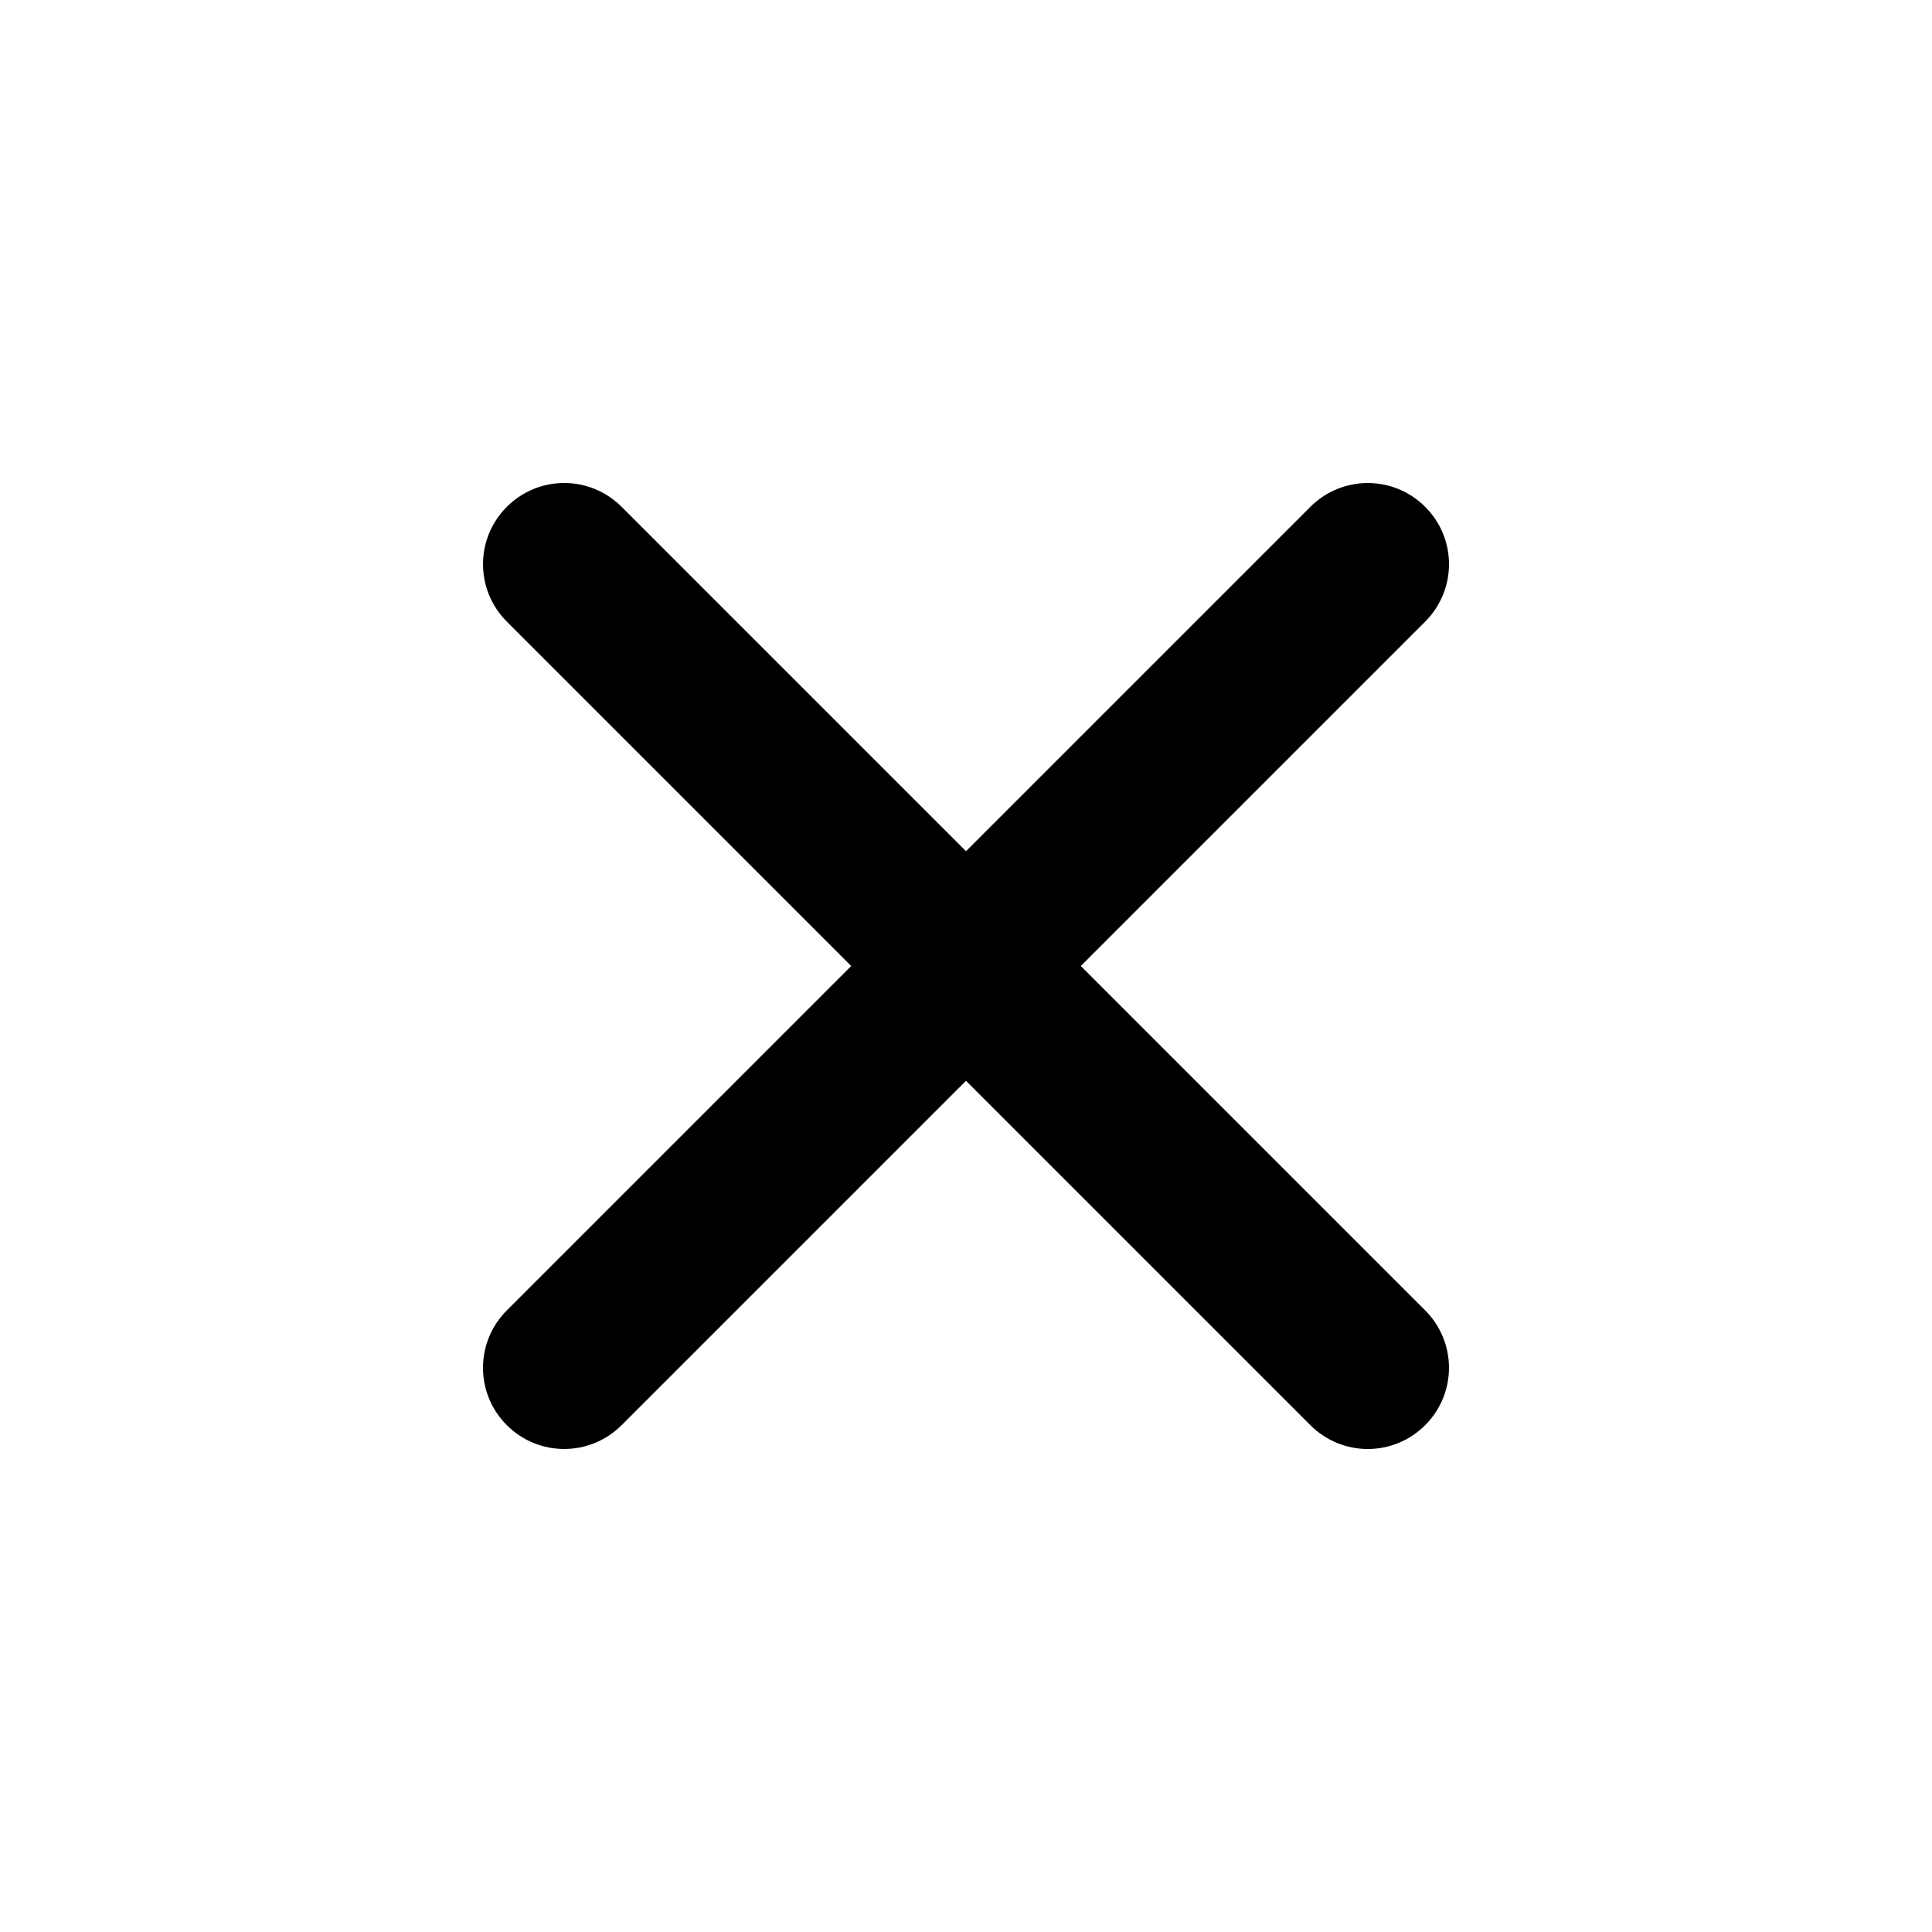
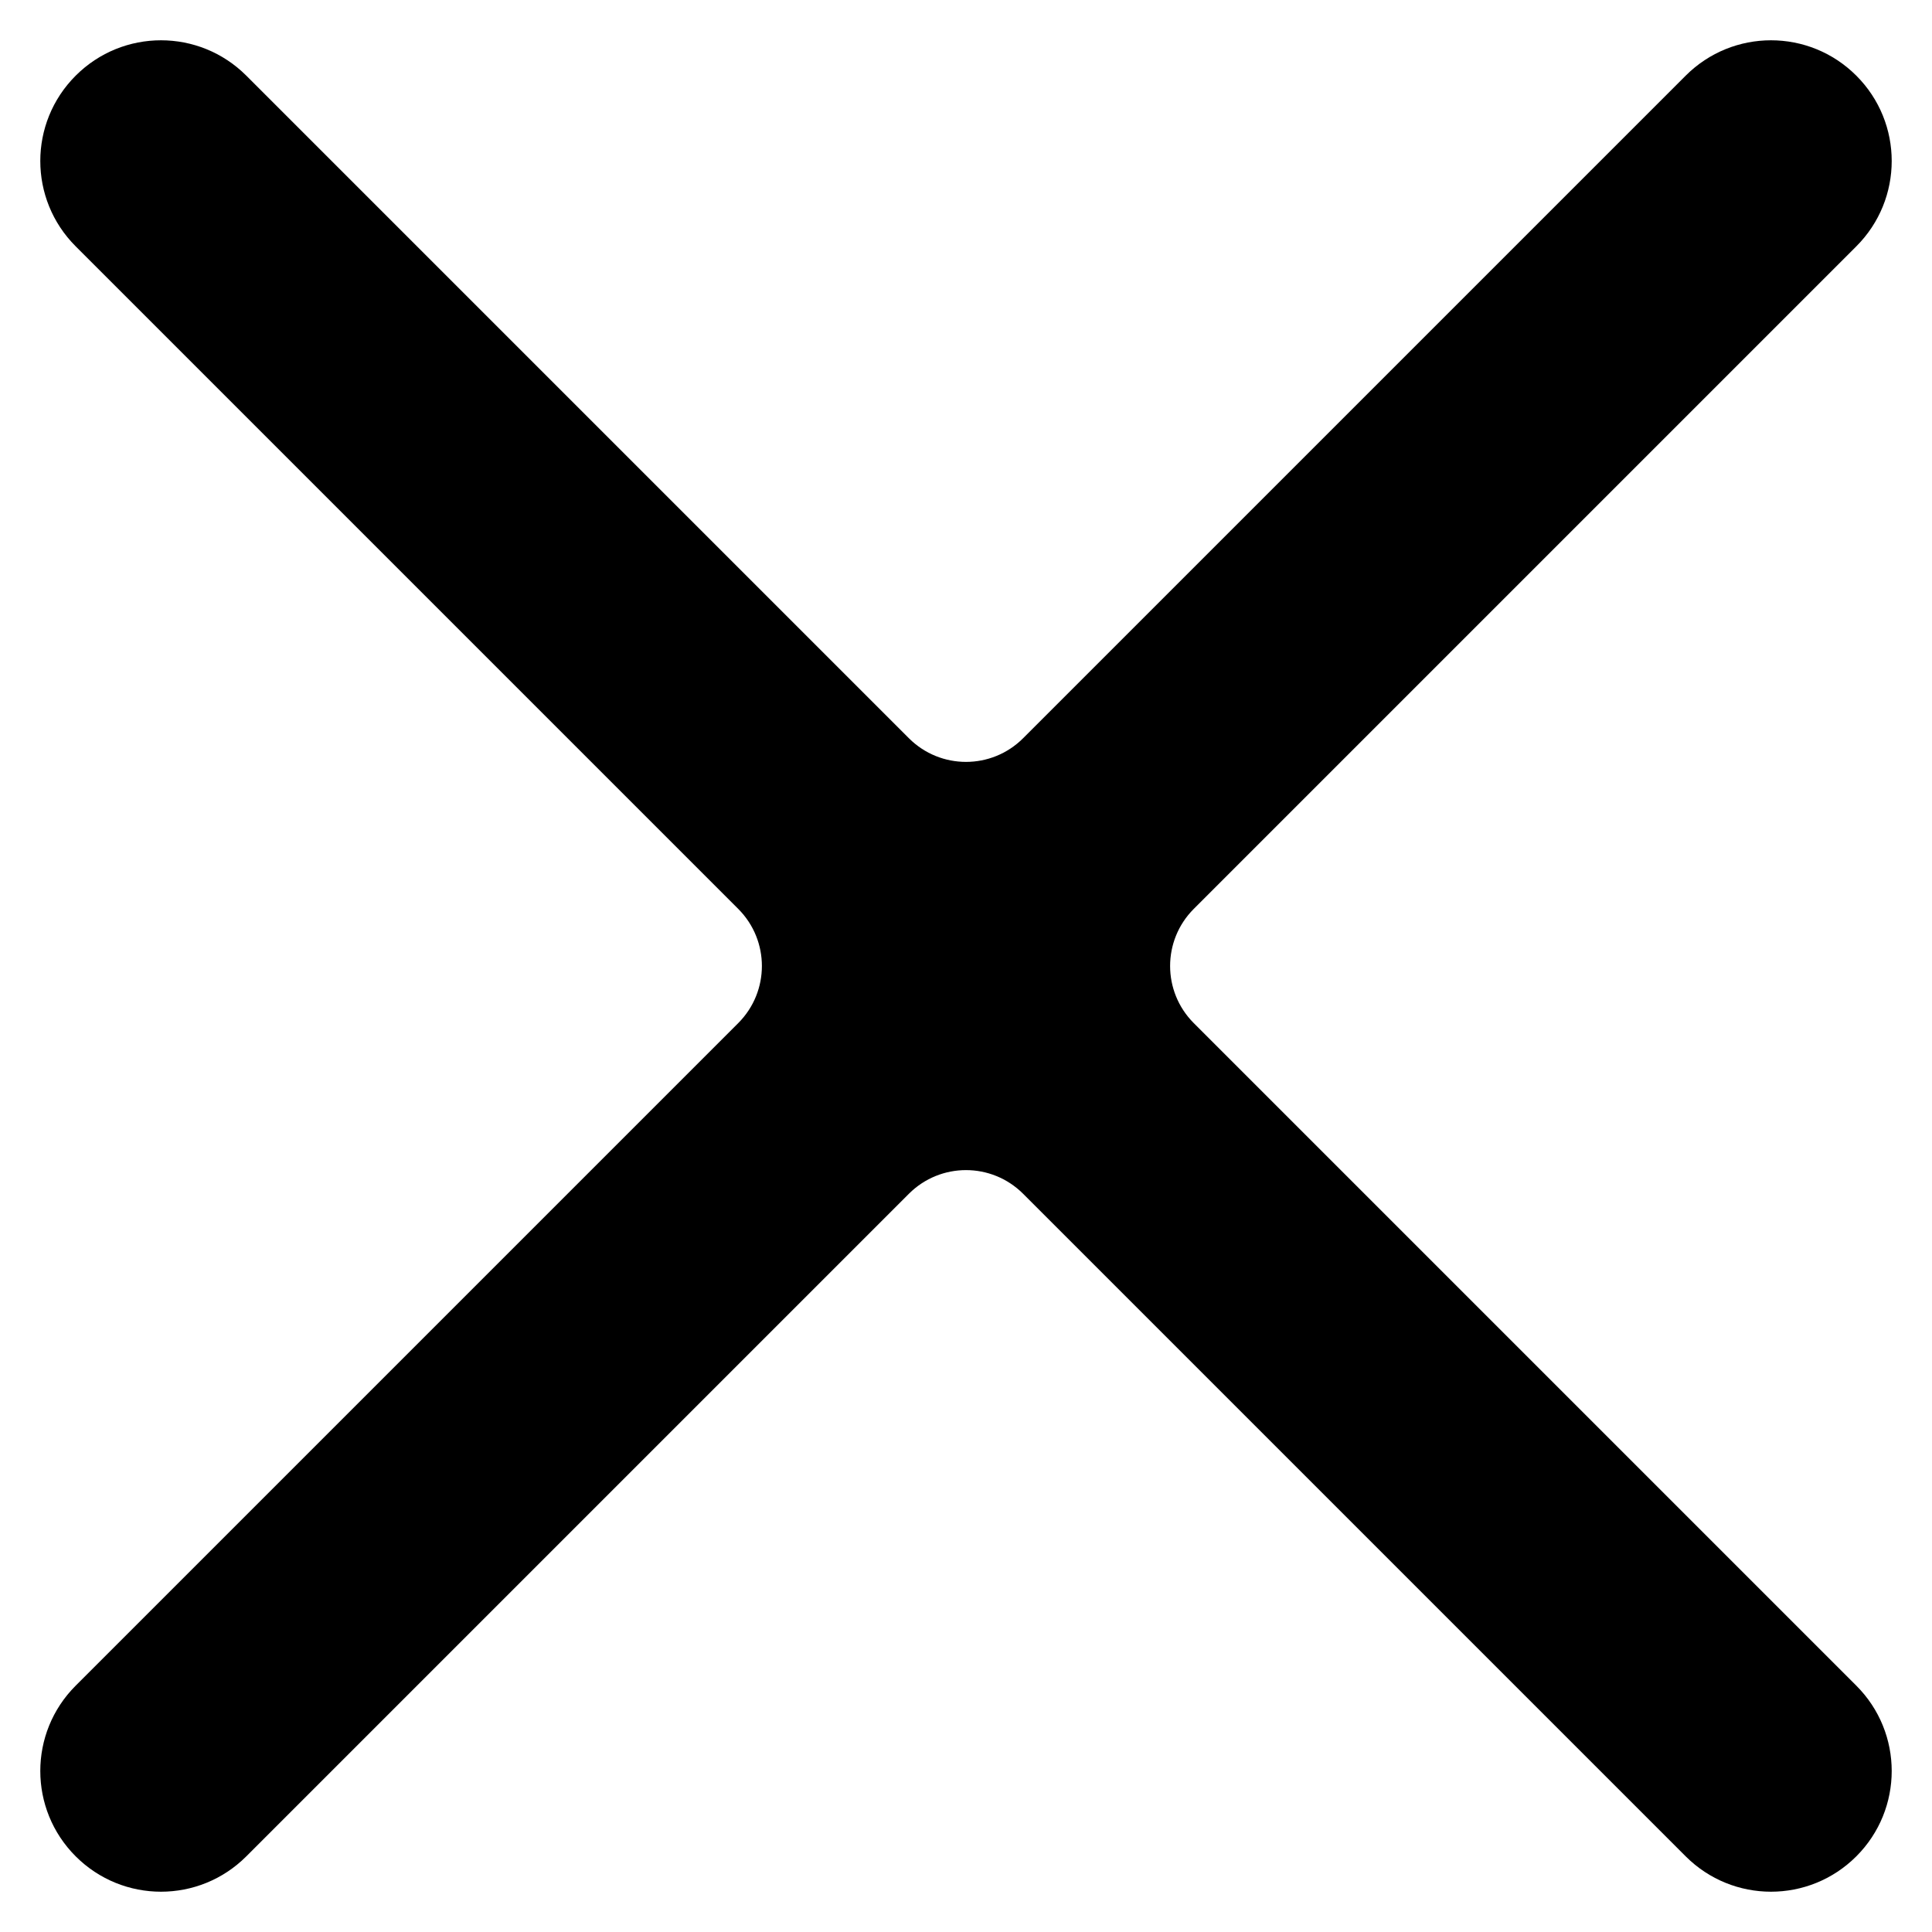
- <svg xmlns="http://www.w3.org/2000/svg" width="24" height="24" viewBox="0 0 24 24" fill="none">
-   <path fill-rule="evenodd" clip-rule="evenodd" d="M12 10.574L7.723 6.297C7.326 5.9 6.69 5.902 6.296 6.296C5.9 6.693 5.903 7.329 6.297 7.723L10.574 12L6.297 16.277C5.9 16.674 5.902 17.31 6.296 17.704C6.693 18.1 7.329 18.097 7.723 17.703L12 13.426L16.277 17.703C16.674 18.1 17.31 18.098 17.704 17.704C18.1 17.307 18.097 16.671 17.703 16.277L13.426 12L17.703 7.723C18.1 7.326 18.098 6.69 17.704 6.296C17.307 5.9 16.671 5.903 16.277 6.297L12 10.574Z" fill="black" />
+ <svg xmlns="http://www.w3.org/2000/svg" width="12" height="12" viewBox="0 0 12 12" fill="none">
+   <path d="M10.47 11.53C10.763 11.823 11.237 11.823 11.53 11.53C11.823 11.237 11.823 10.763 11.53 10.47L7.414 6.354C7.219 6.158 7.219 5.842 7.414 5.646L11.53 1.53C11.823 1.237 11.823 0.763 11.53 0.47C11.237 0.177 10.763 0.177 10.47 0.47L6.354 4.586C6.158 4.781 5.842 4.781 5.646 4.586L1.53 0.47C1.237 0.177 0.763 0.177 0.47 0.47C0.177 0.763 0.177 1.237 0.47 1.53L4.586 5.646C4.781 5.842 4.781 6.158 4.586 6.354L0.47 10.47C0.177 10.763 0.177 11.237 0.47 11.53C0.763 11.823 1.237 11.823 1.53 11.53L5.646 7.414C5.842 7.219 6.158 7.219 6.354 7.414L10.47 11.53Z" fill="black" />
</svg>
